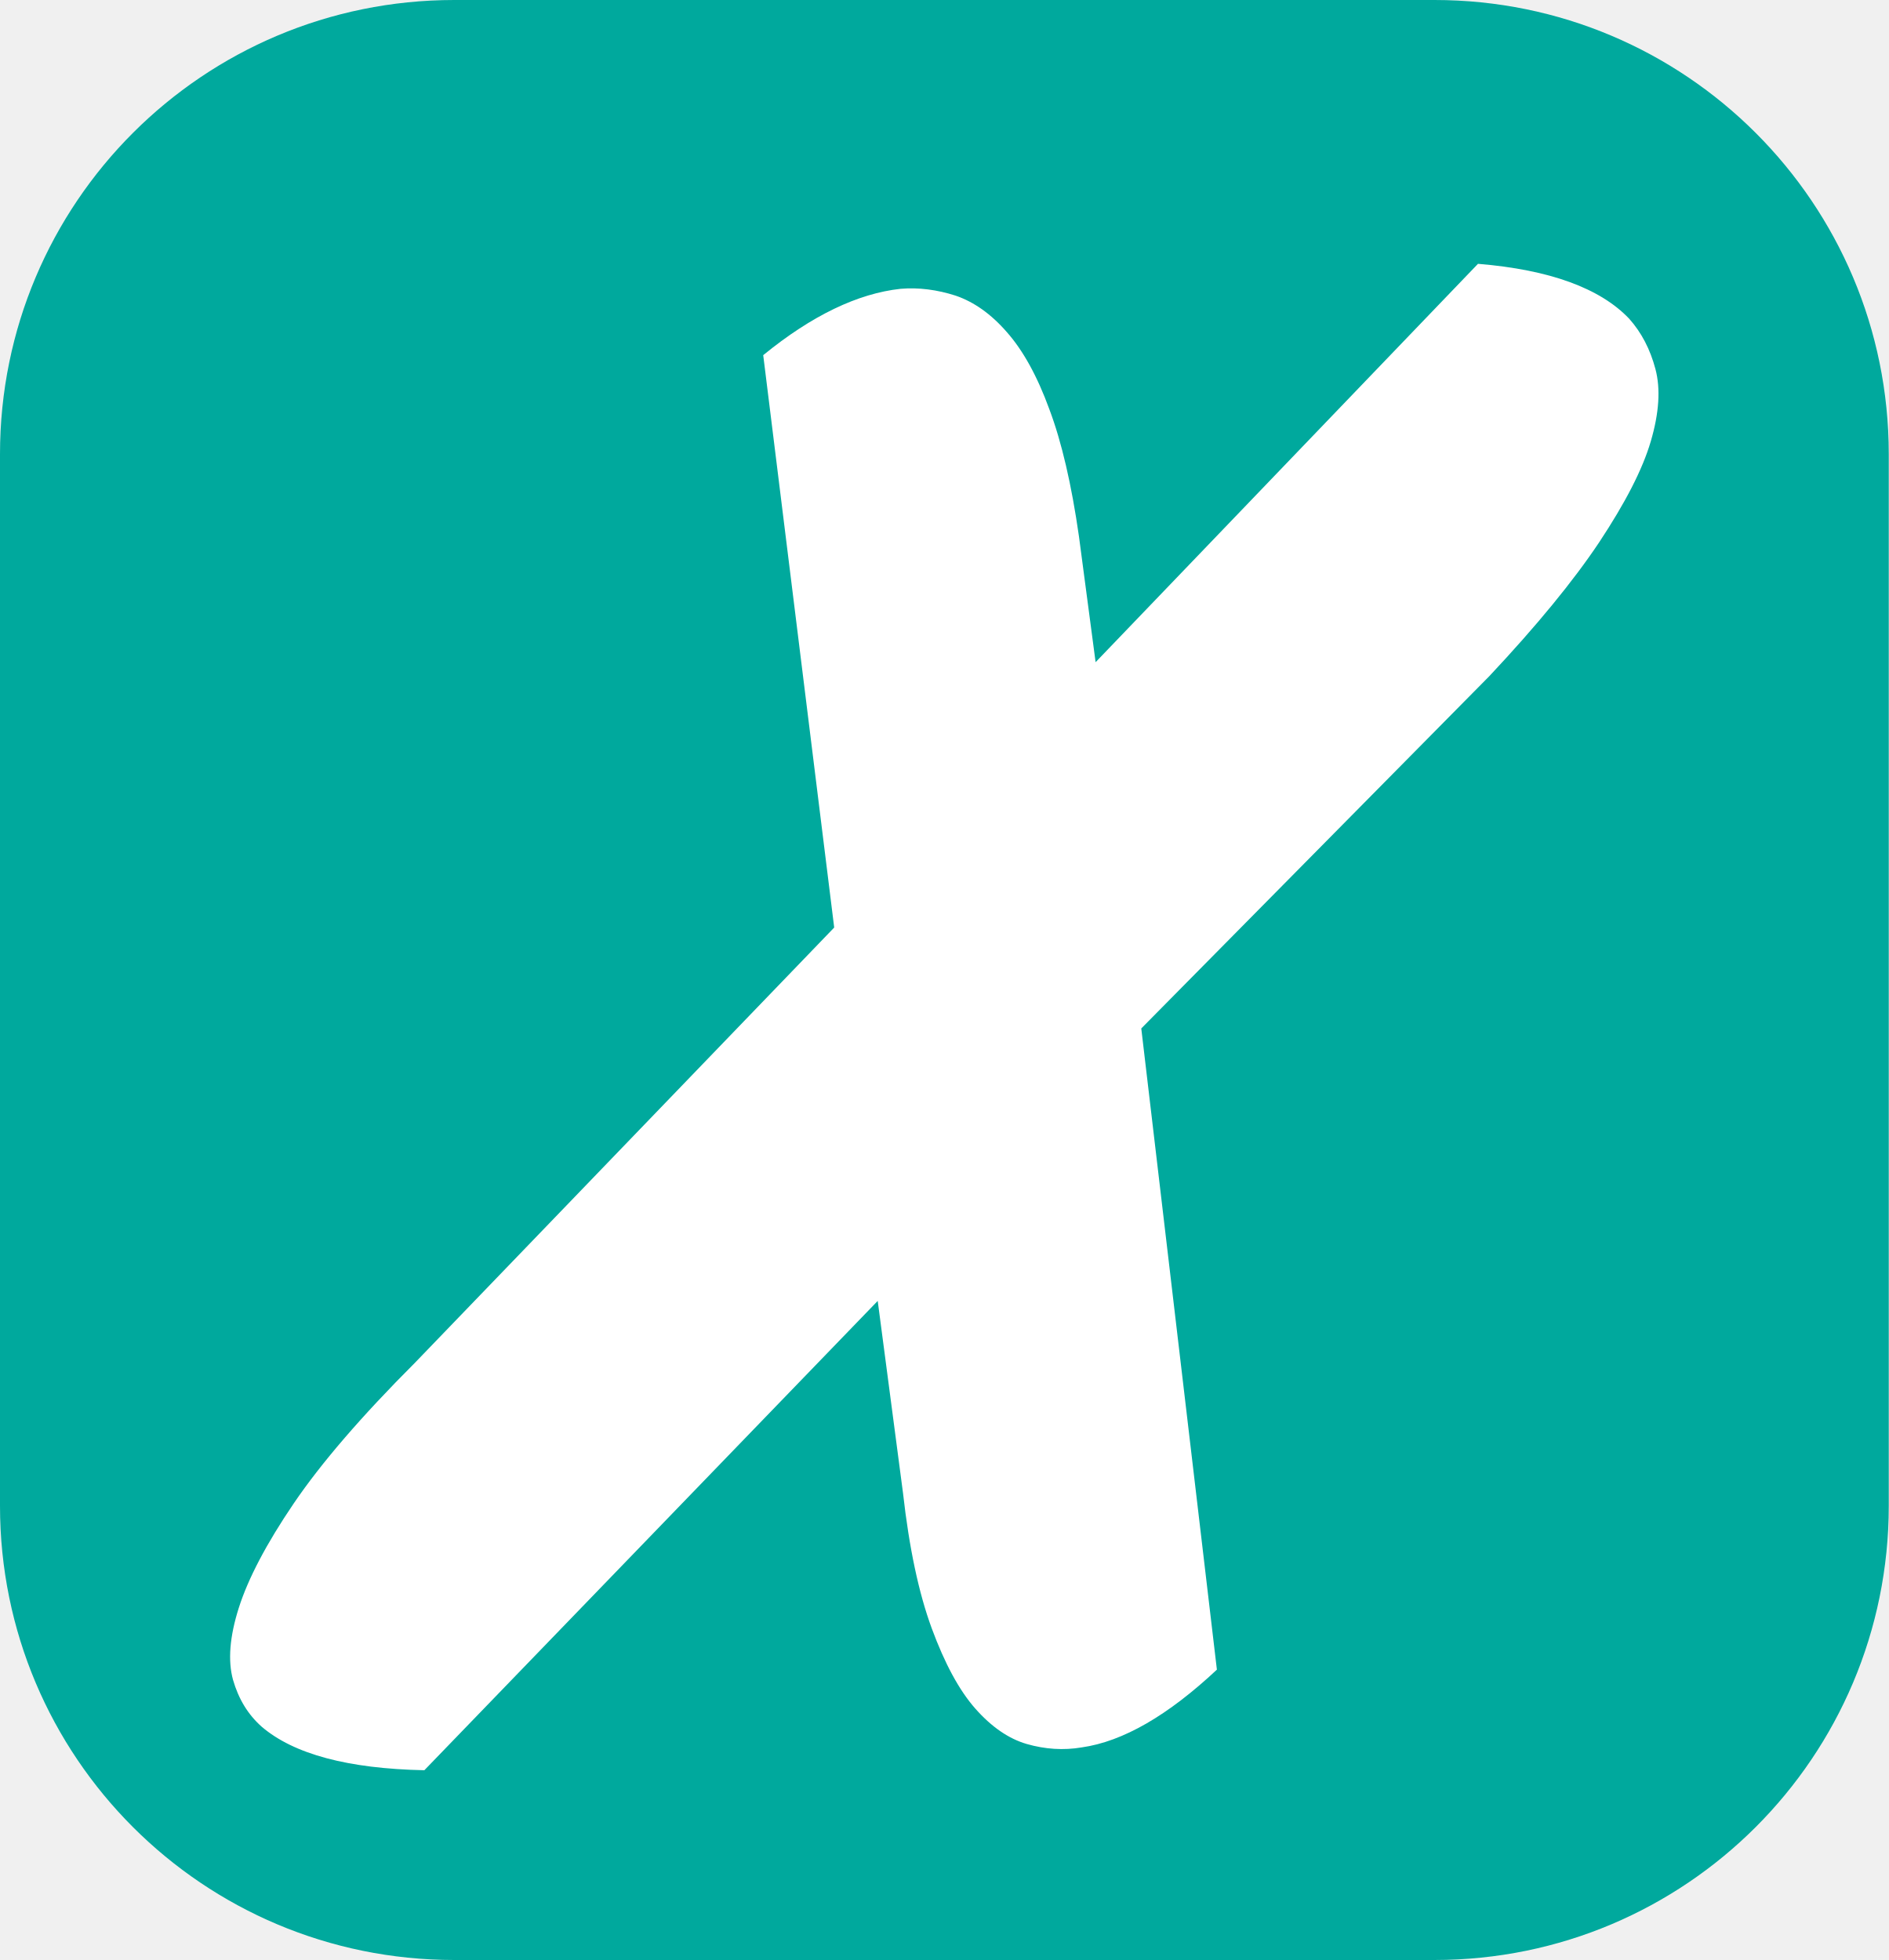
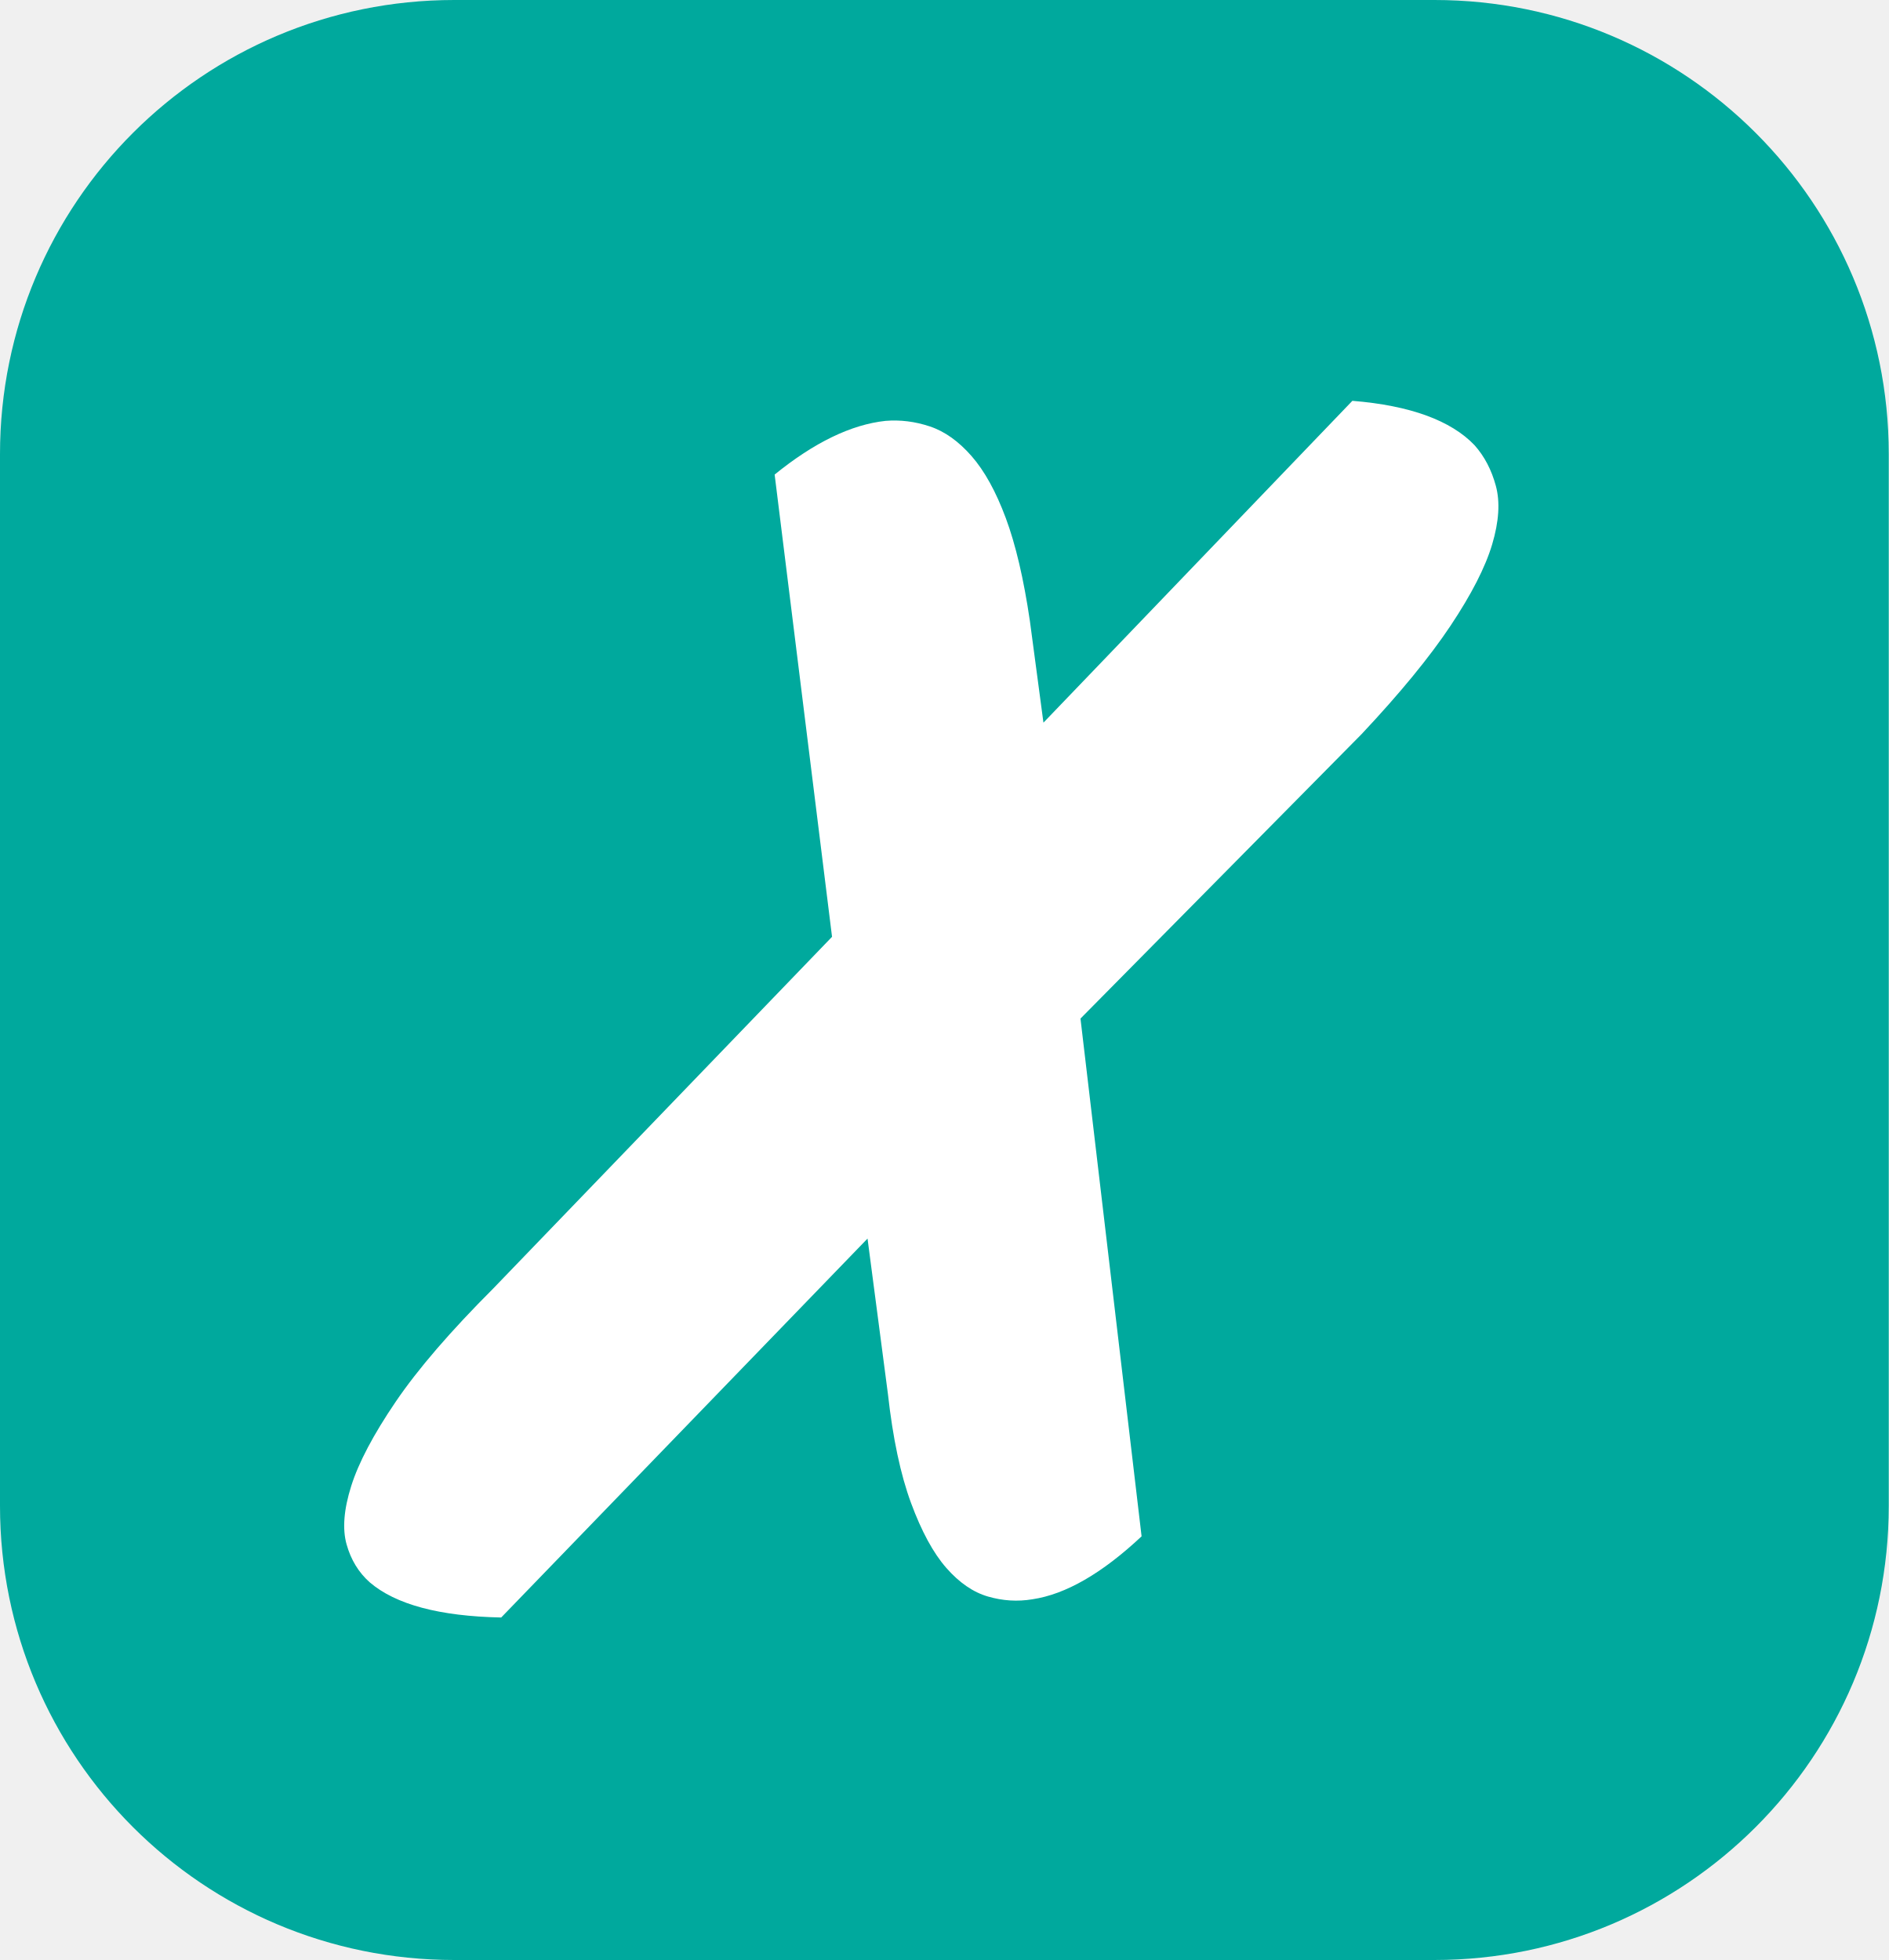
- <svg xmlns="http://www.w3.org/2000/svg" version="1.1" id="Layer_1" x="0px" y="0px" viewBox="0 78.4 612 635.2" enable-background="new 0 78.4 612 635.2" xml:space="preserve">
+ <svg xmlns="http://www.w3.org/2000/svg" version="1.1" id="Layer_1" x="0px" y="0px" viewBox="0 156.8 612 635.2" enable-background="new 0 156.8 612 635.2" xml:space="preserve">
  <g>
-     <path fill="#00A99D" d="M612,566.4c0,81.3-65.8,147.2-147.2,147.2H147.2C65.8,713.6,0,647.8,0,566.4V225.6   C0,144.2,65.8,78.4,147.2,78.4h317.6c81.3,0,147.2,65.8,147.2,147.2V566.4z" />
+     <path fill="#00A99D" d="M612,644.8c0,81.3-65.8,147.2-147.2,147.2H147.2C65.8,792,0,726.2,0,644.8V304   c0-81.4,65.8-147.2,147.2-147.2h317.6c81.3,0,147.2,65.8,147.2,147.2V644.8z" />
  </g>
  <g>
-     <path fill="#FFFFFF" d="M527.9,181.7c4,4.5,6.8,9.9,8.5,16.3c1.7,6.4,1.2,14.2-1.5,23.4c-2.7,9.2-8.3,20-16.7,32.7   c-8.4,12.6-20.3,27.1-35.6,43.4L369.8,411.7l24.5,207.8c-15.8,14.8-30.4,23.3-43.8,25.2c-5.9,1-11.9,0.6-17.8-1.1   c-5.9-1.7-11.5-5.6-16.7-11.5c-5.2-5.9-9.9-14.6-14.1-26c-4.2-11.4-7.3-26-9.3-43.8l-8.2-62.3L137.5,652.1   c-24.7-0.5-42.3-5.2-52.7-14.1c-4.5-4-7.5-9-9.3-15.2c-1.7-6.2-1.1-14,1.9-23.4c3-9.4,8.9-20.7,17.8-33.8   c8.9-13.1,22-28.3,39.3-45.6l135.8-141l-23-185.5c15.8-12.9,30.7-20,44.5-21.5c5.9-0.5,11.9,0.3,17.8,2.2c5.9,2,11.5,5.9,16.7,11.9   c5.2,5.9,9.8,14.2,13.7,24.9c4,10.6,7.2,24.4,9.6,41.2L355,293l123.9-129.1C502.1,165.8,518.5,171.8,527.9,181.7z" />
+     <path fill="#FFFFFF" d="M477.8,301.1c3.2,3.6,5.5,8,6.9,13.2s1,11.5-1.2,18.9c-2.2,7.4-6.7,16.2-13.5,26.4   c-6.8,10.2-16.4,21.9-28.8,35.1l-91.1,92.2l19.8,167.8c-12.8,12-24.6,18.8-35.4,20.4c-4.8,0.8-9.6,0.5-14.4-0.9   c-4.8-1.4-9.3-4.5-13.5-9.3c-4.2-4.8-8-11.8-11.4-21c-3.4-9.2-5.9-21-7.5-35.4l-6.6-50.3L162.4,681c-20-0.4-34.2-4.2-42.6-11.4   c-3.6-3.2-6.1-7.3-7.5-12.3c-1.4-5-0.9-11.3,1.5-18.9c2.4-7.6,7.2-16.7,14.4-27.3c7.2-10.6,17.8-22.9,31.7-36.8l109.7-113.9   l-18.6-149.8c12.8-10.4,24.8-16.2,35.9-17.4c4.8-0.4,9.6,0.2,14.4,1.8c4.8,1.6,9.3,4.8,13.5,9.6c4.2,4.8,7.9,11.5,11.1,20.1   c3.2,8.6,5.8,19.7,7.8,33.3l4.4,33l100.1-104.3C456.9,288.2,470.2,293.1,477.8,301.1z" />
  </g>
</svg>
